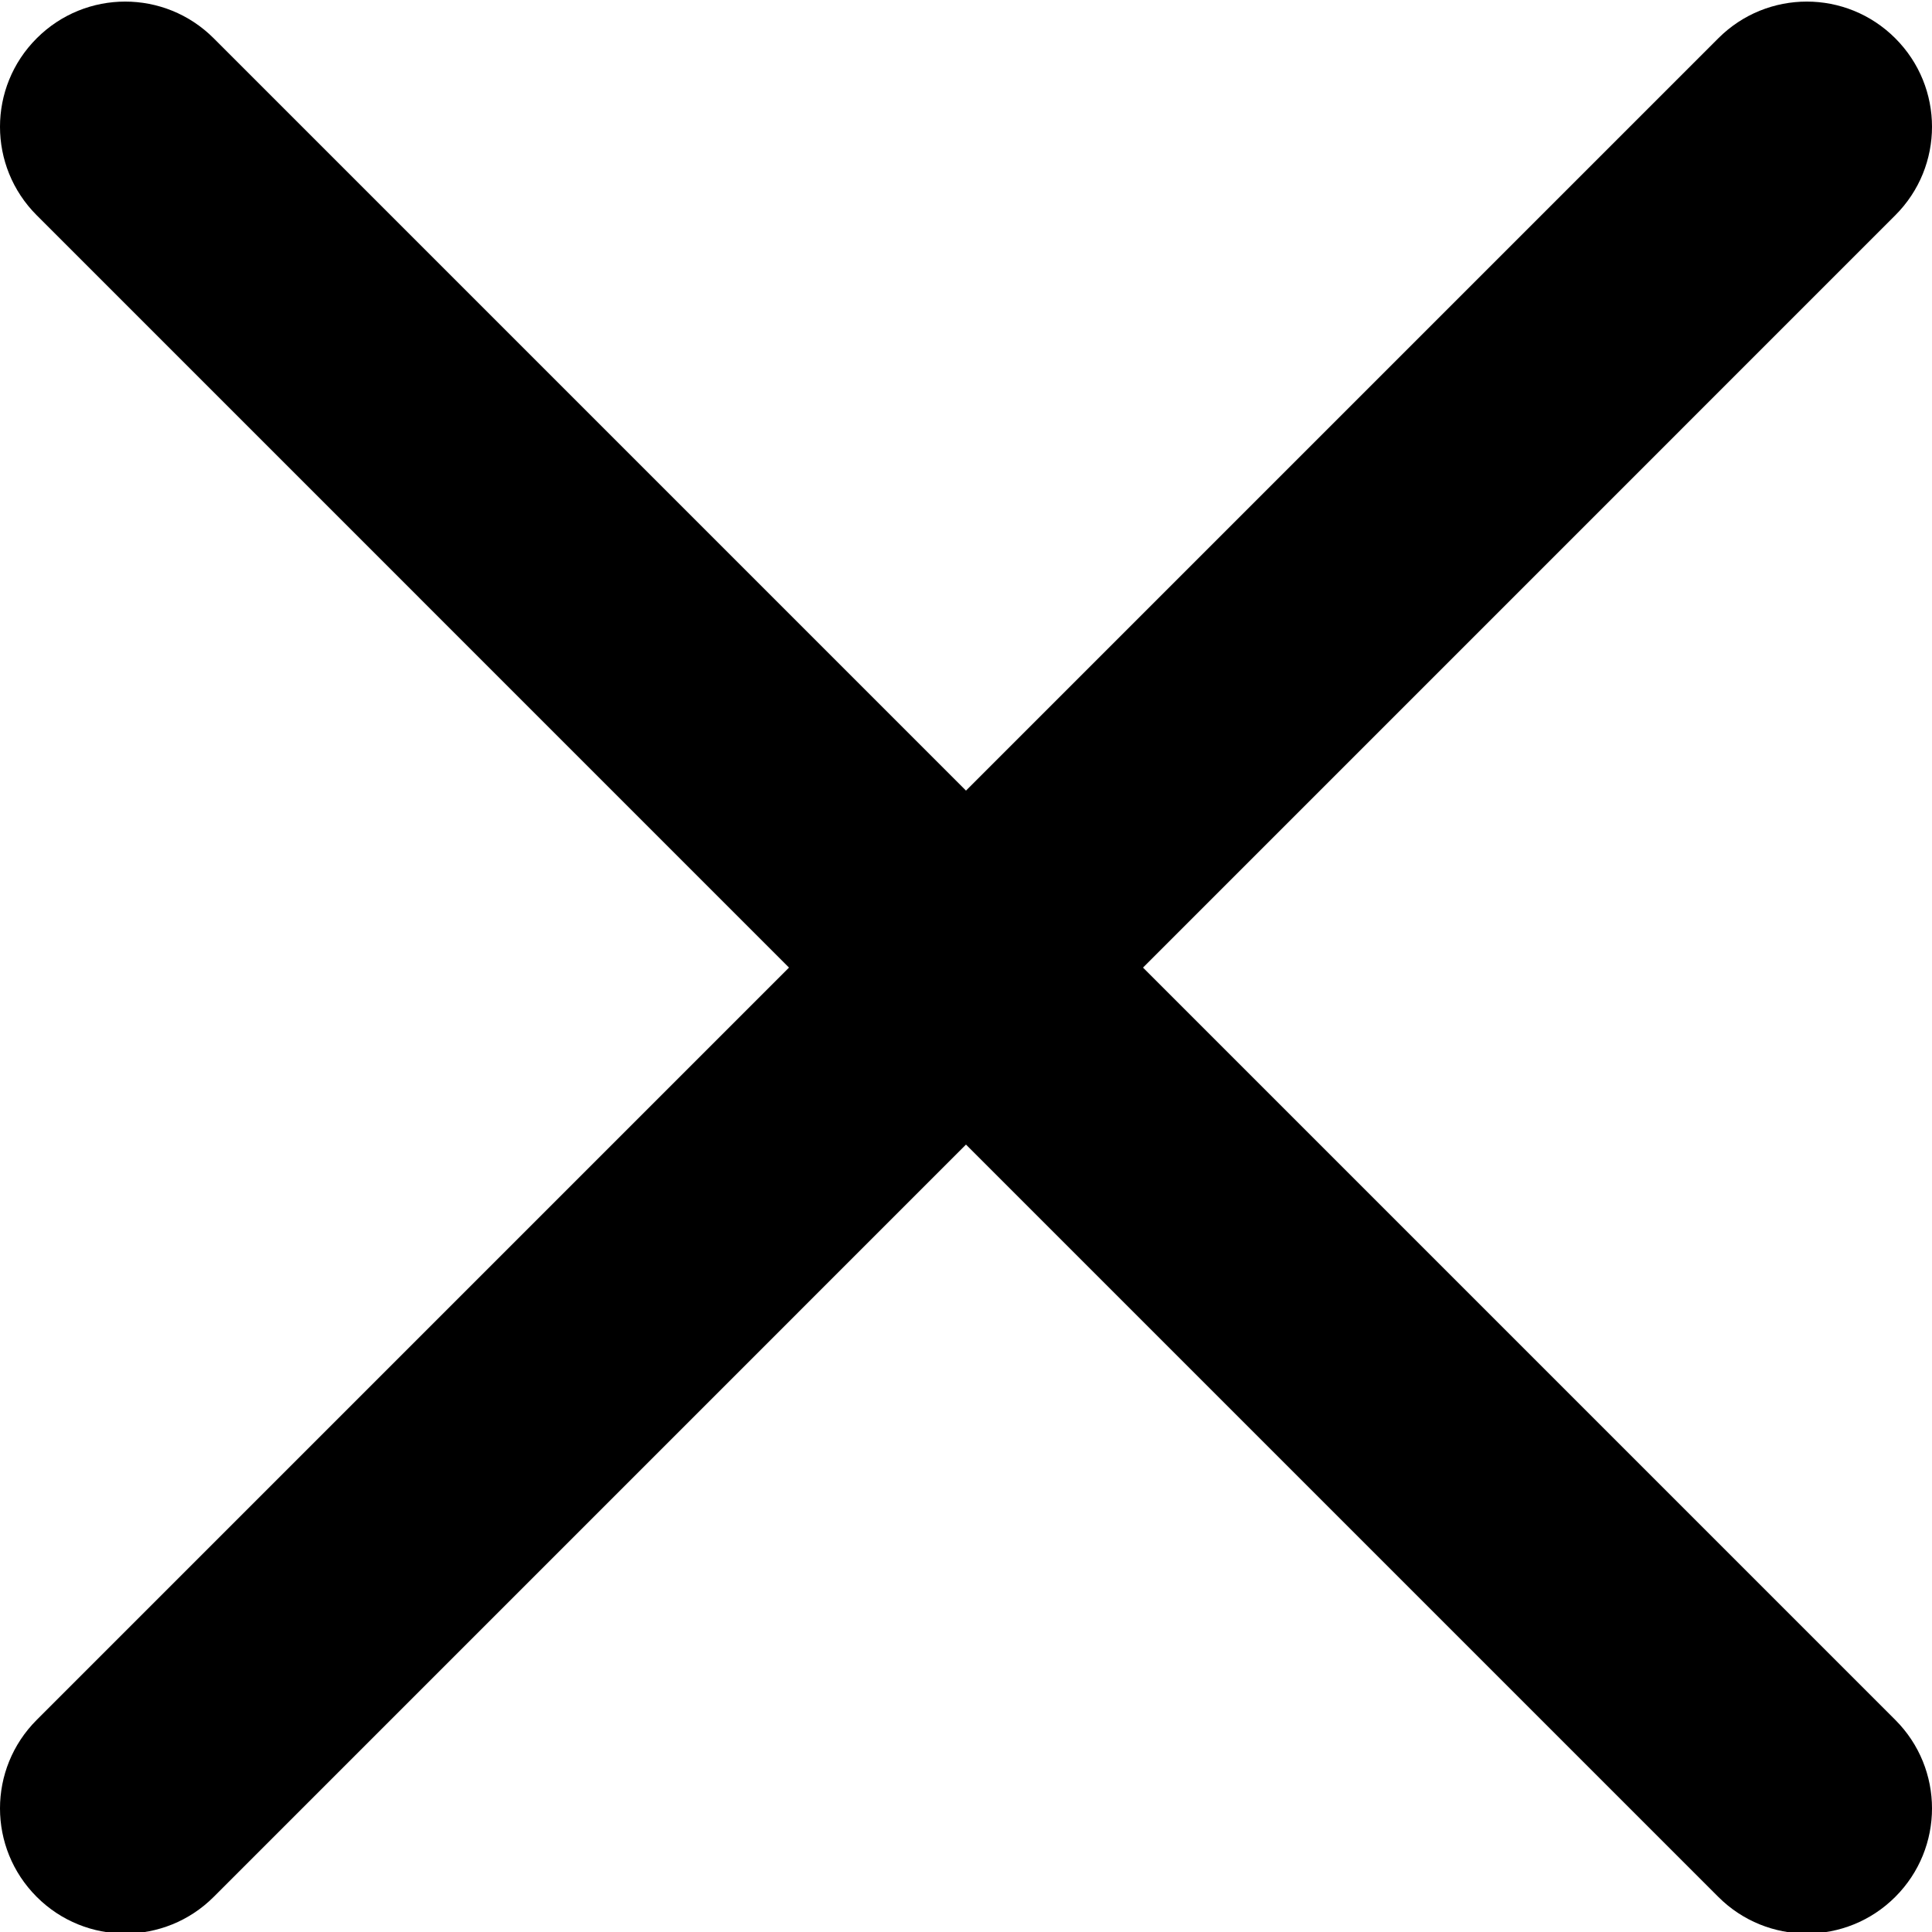
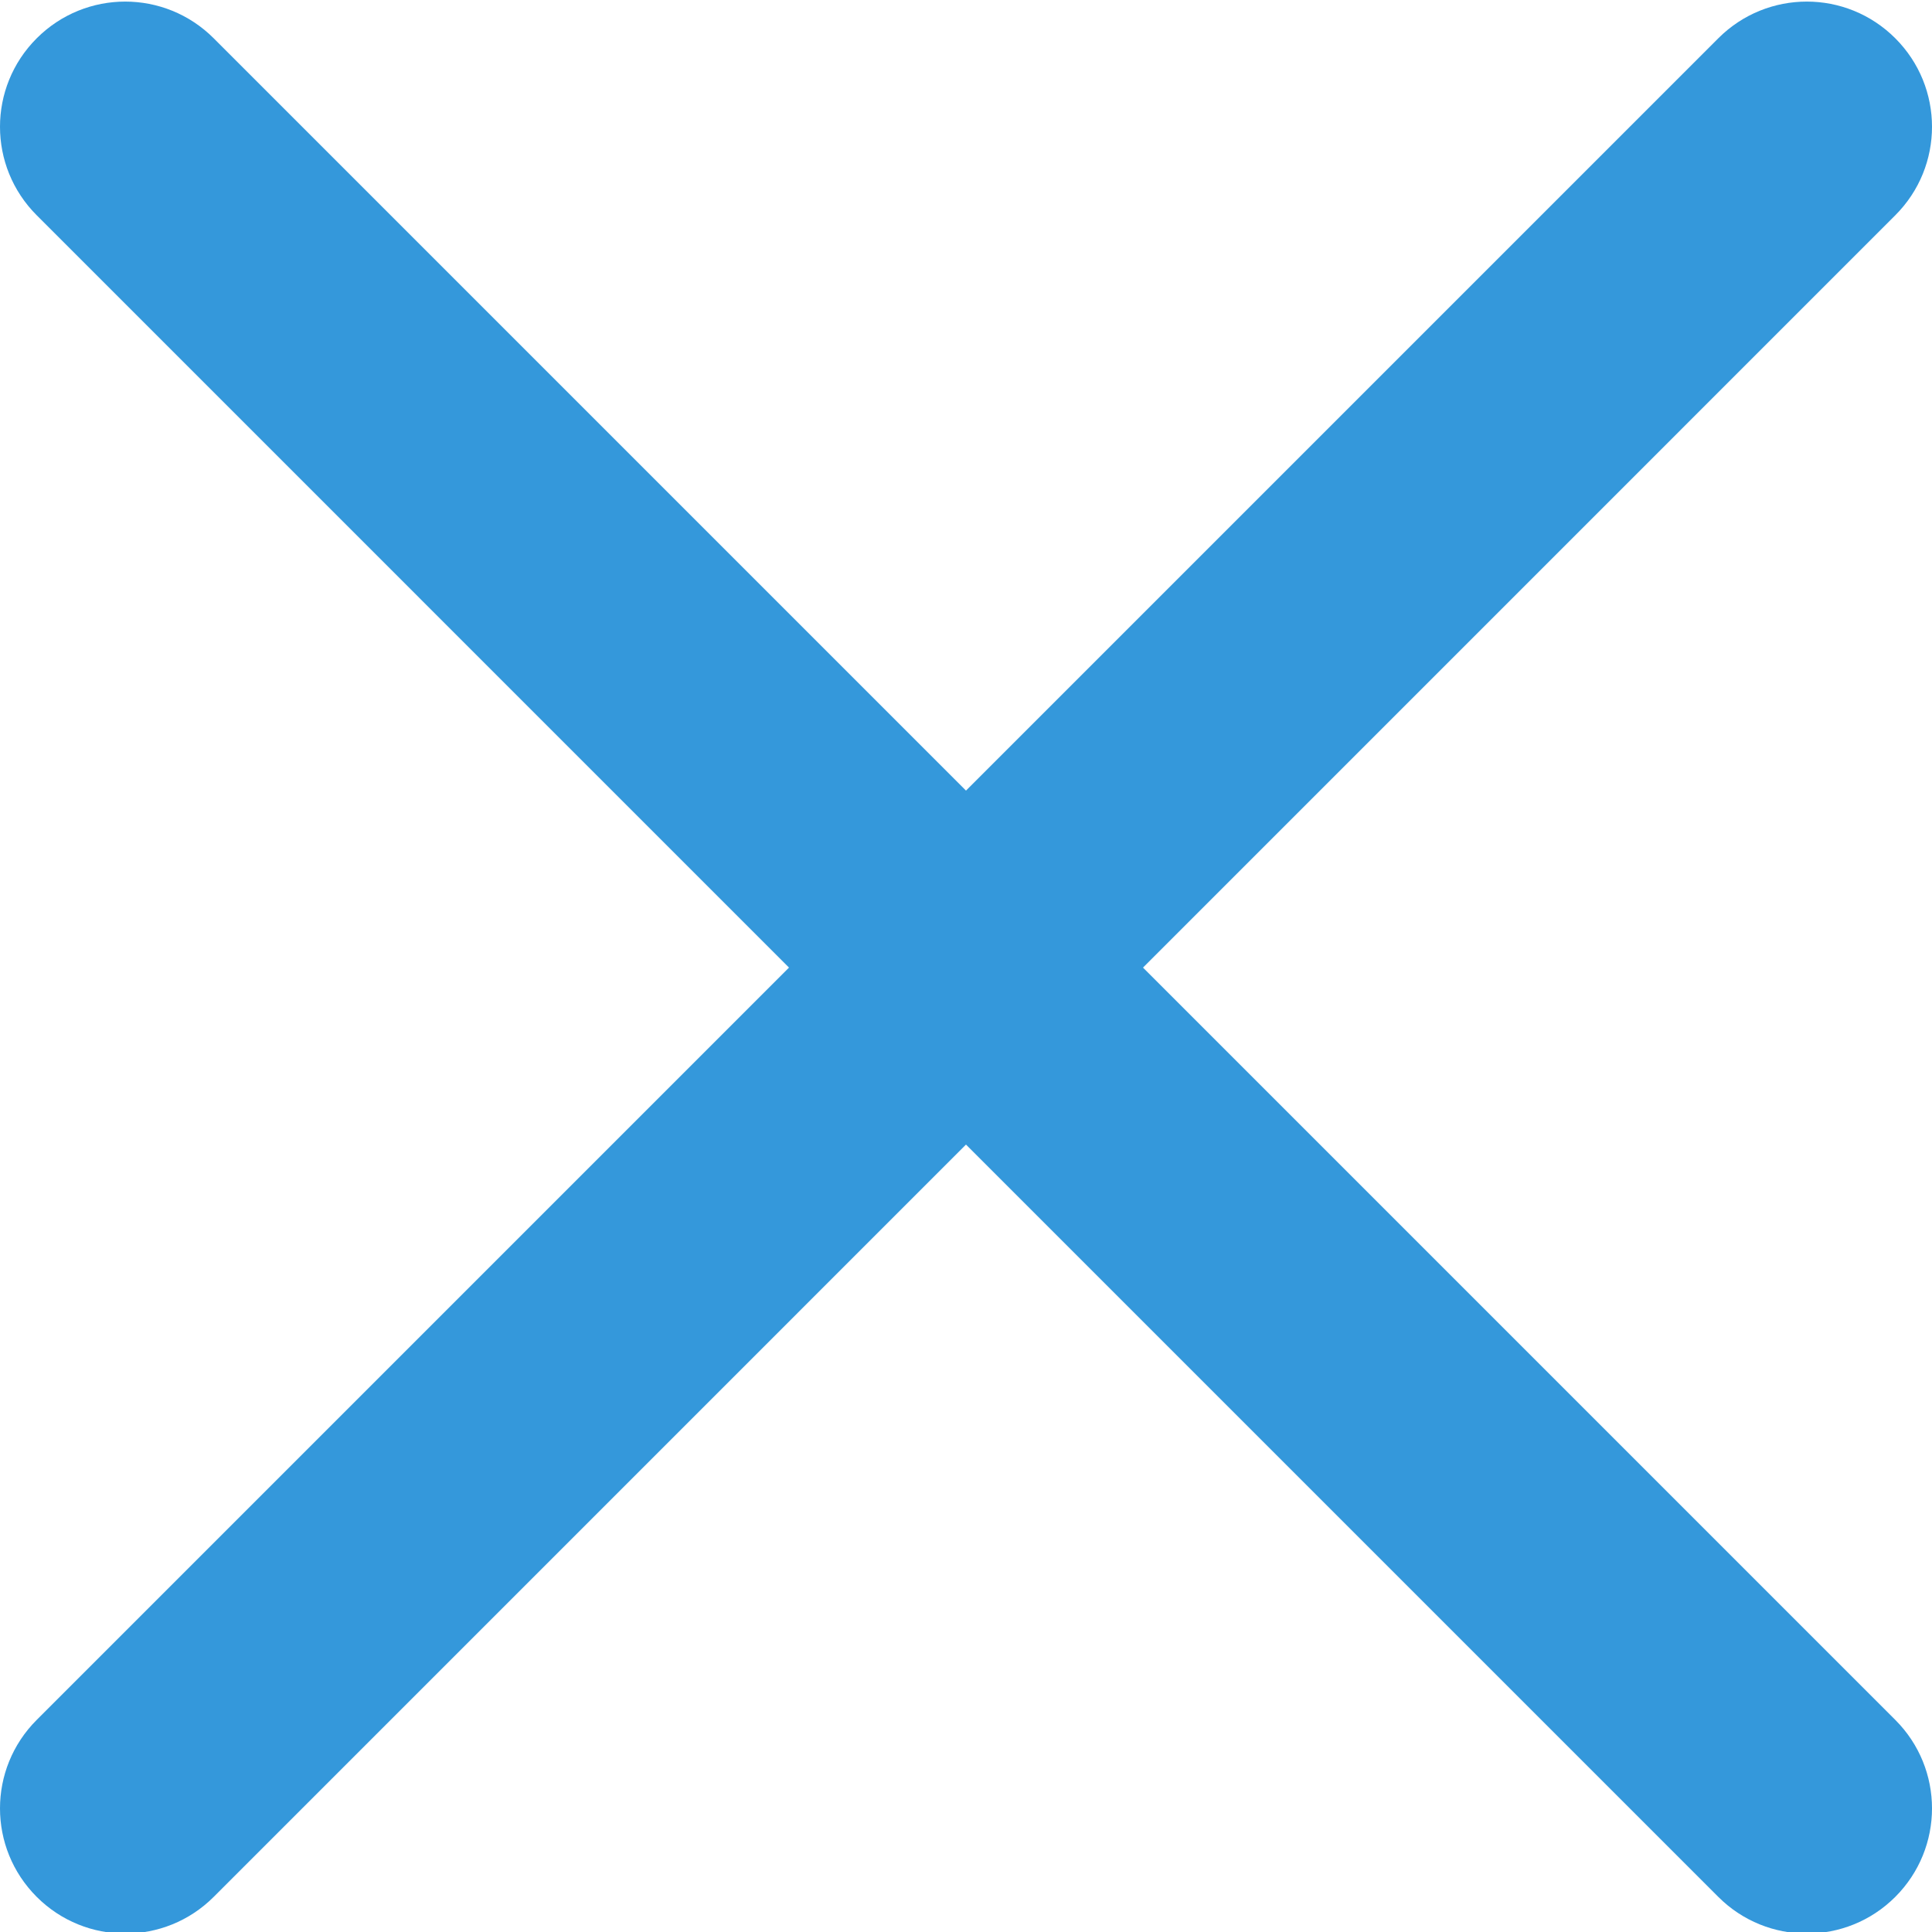
<svg xmlns="http://www.w3.org/2000/svg" height="329pt" viewBox="0 0 329.269 329" width="329pt">
-   <path d="m194.801 164.77 128.211-128.215c8.344-8.34 8.344-21.824 0-30.164-8.34-8.34-21.824-8.34-30.164 0l-128.215 128.215-128.211-128.215c-8.344-8.34-21.824-8.34-30.164 0-8.344 8.34-8.344 21.824 0 30.164l128.211 128.215-128.211 128.215c-8.344 8.34-8.344 21.824 0 30.164 4.156 4.16 9.621 6.25 15.082 6.25 5.461 0 10.922-2.09 15.082-6.25l128.211-128.215 128.215 128.215c4.16 4.16 9.621 6.25 15.082 6.25 5.461 0 10.922-2.09 15.082-6.25 8.344-8.34 8.344-21.824 0-30.164zm0 0" />
+   <path fill="#3498db" d="m194.801 164.77 128.211-128.215c8.344-8.34 8.344-21.824 0-30.164-8.34-8.34-21.824-8.34-30.164 0l-128.215 128.215-128.211-128.215c-8.344-8.34-21.824-8.34-30.164 0-8.344 8.34-8.344 21.824 0 30.164l128.211 128.215-128.211 128.215c-8.344 8.34-8.344 21.824 0 30.164 4.156 4.16 9.621 6.25 15.082 6.25 5.461 0 10.922-2.09 15.082-6.25l128.211-128.215 128.215 128.215c4.16 4.16 9.621 6.25 15.082 6.25 5.461 0 10.922-2.09 15.082-6.25 8.344-8.34 8.344-21.824 0-30.164zm0 0" />
</svg>
